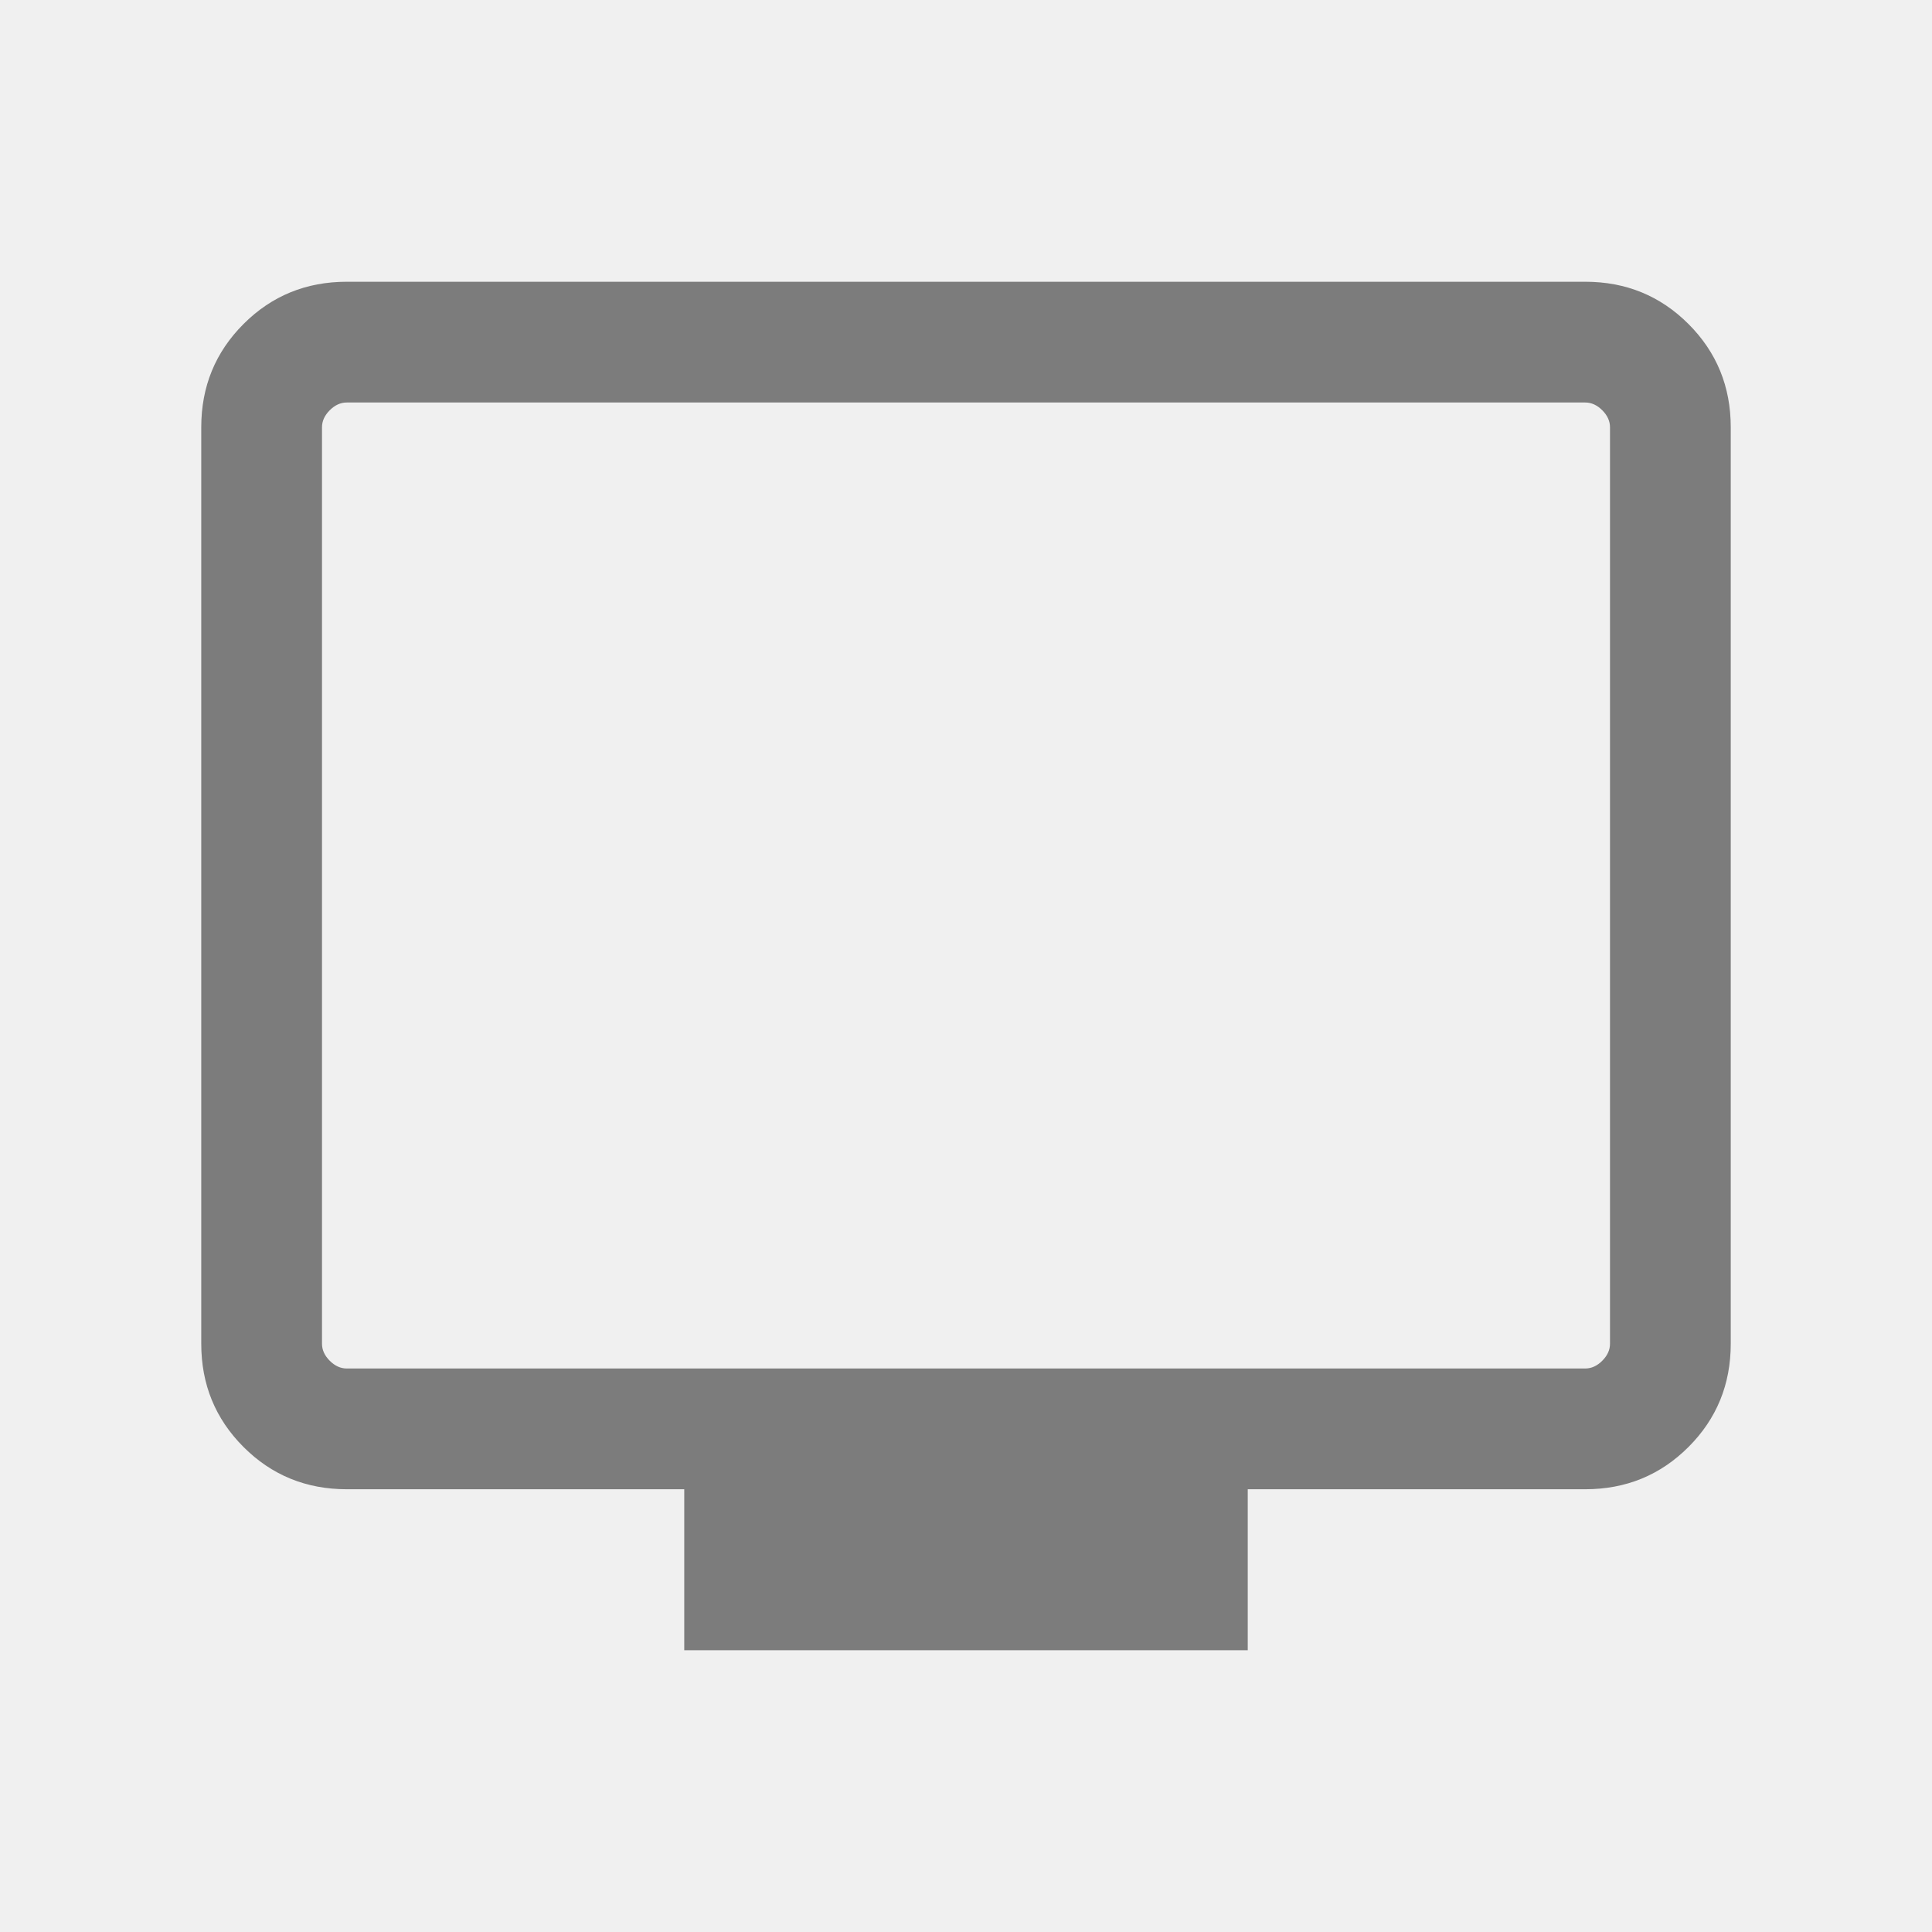
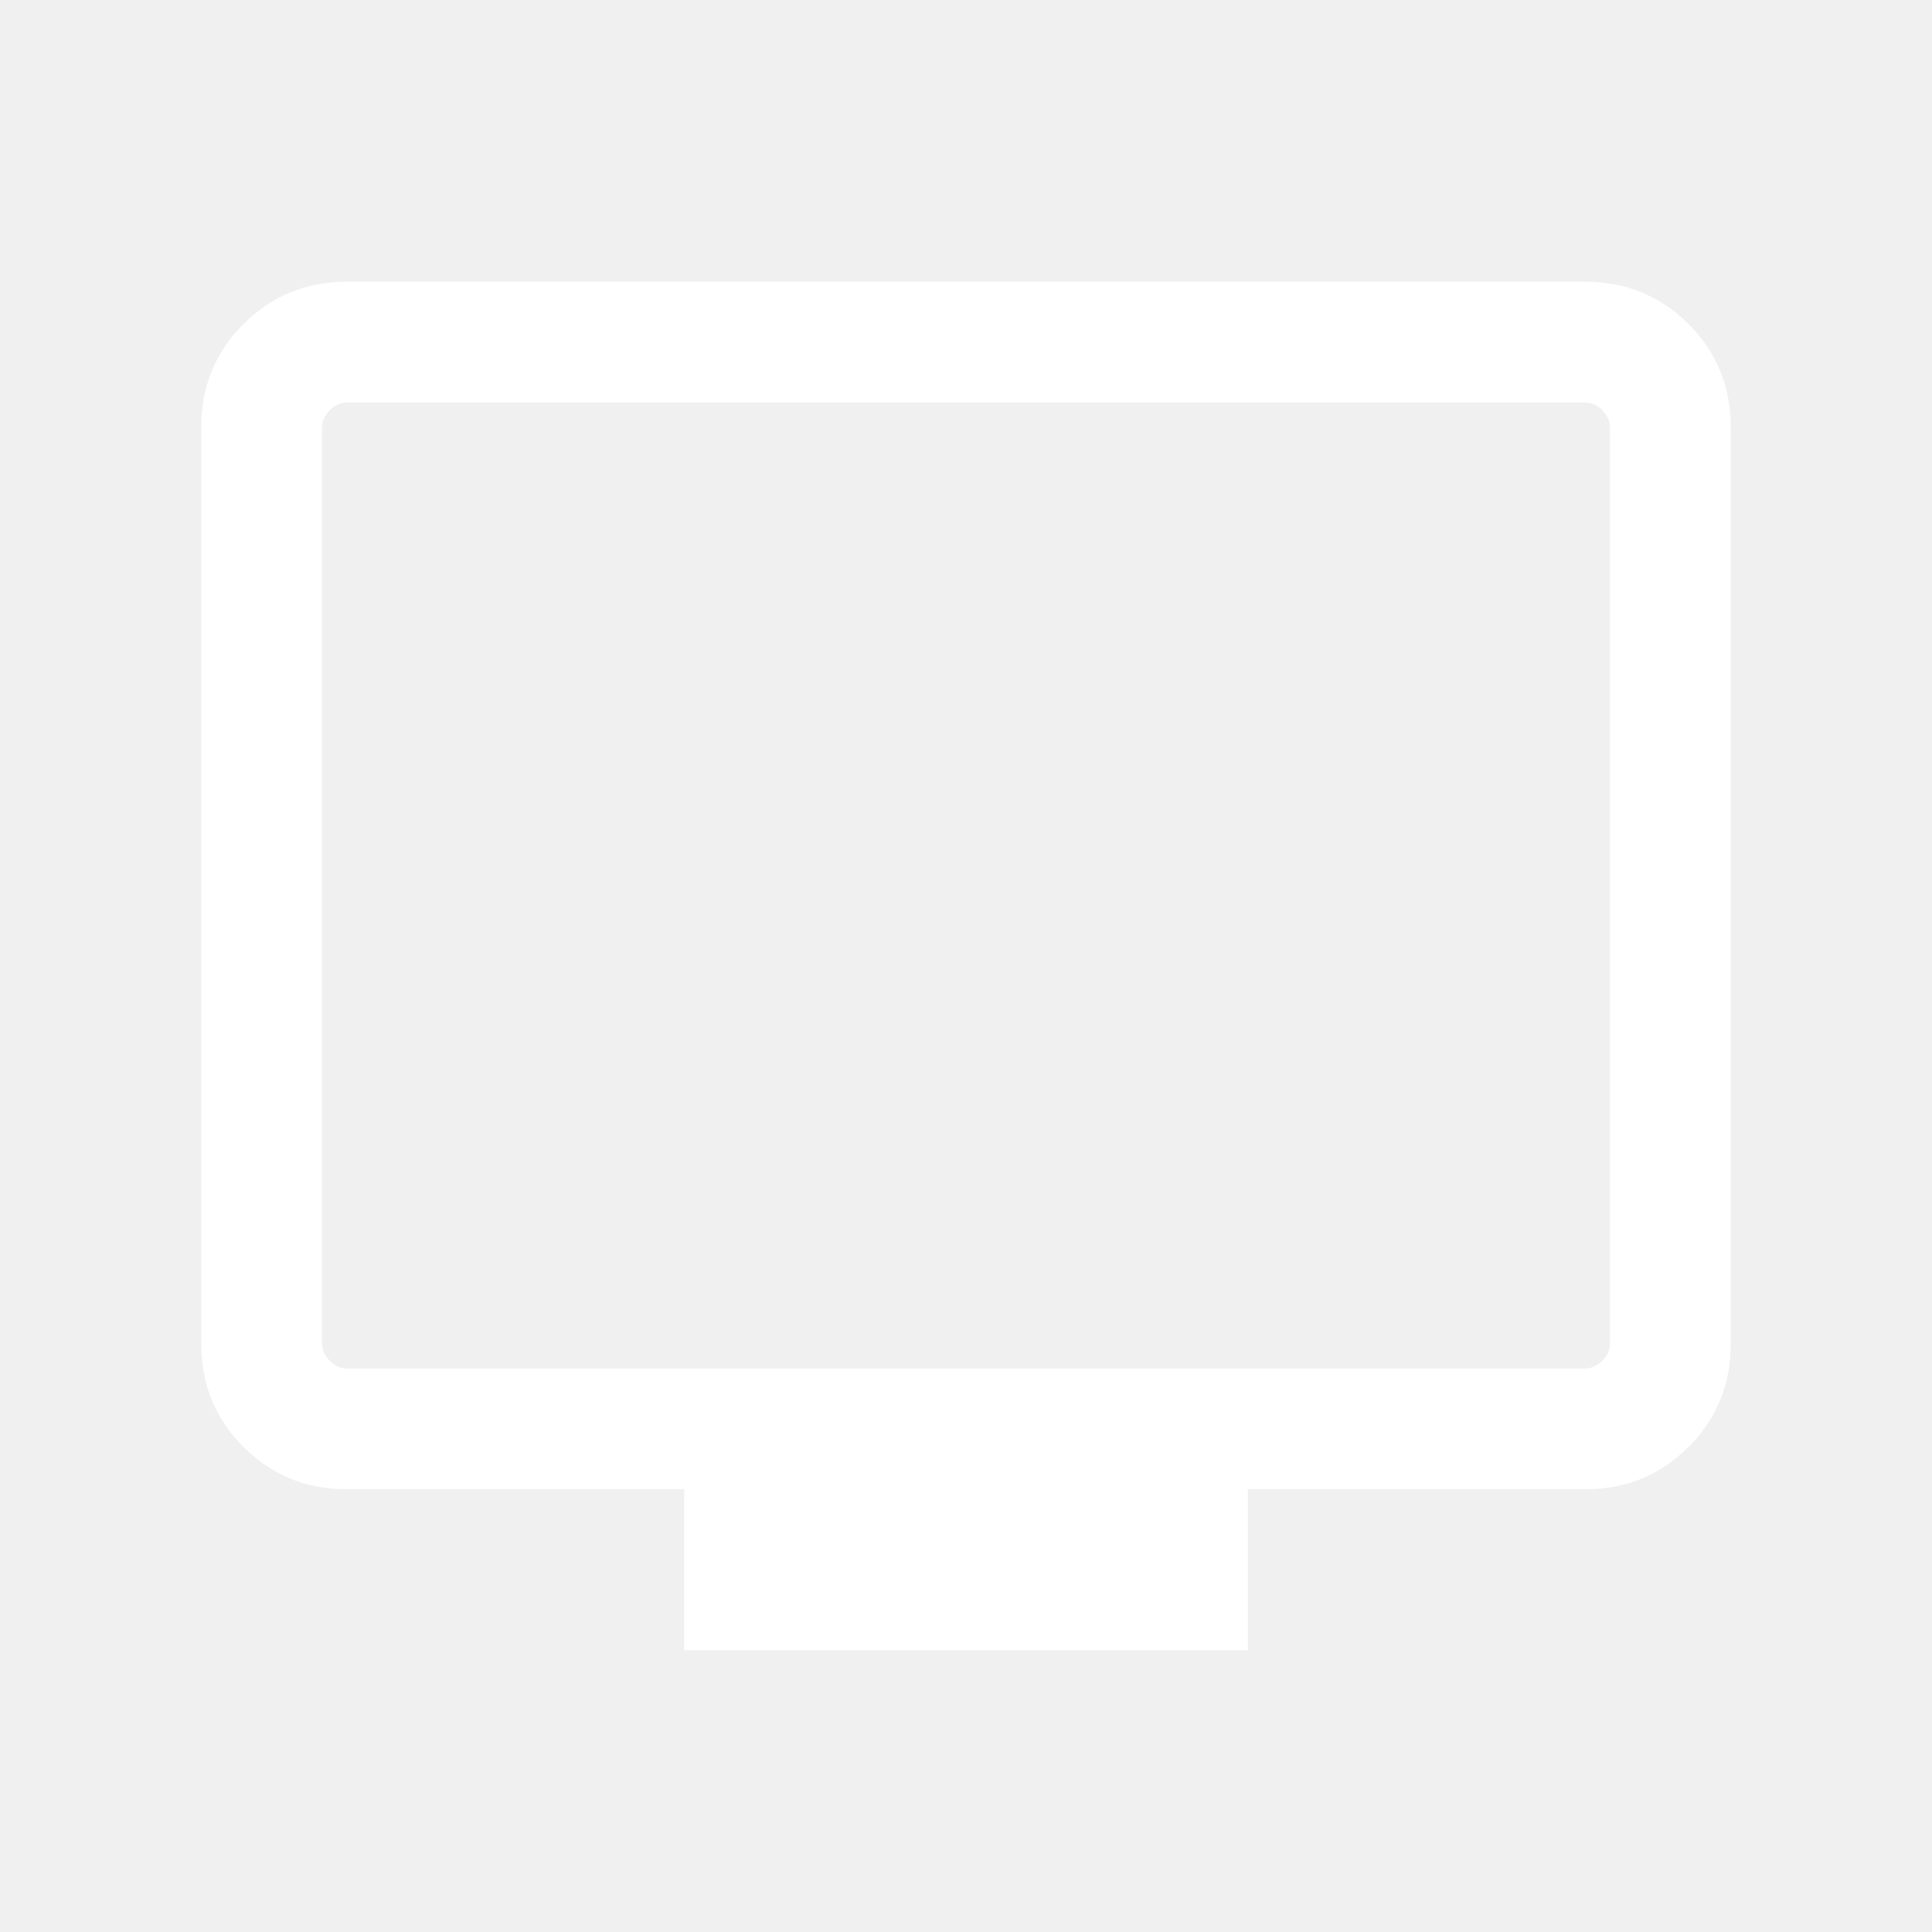
- <svg xmlns="http://www.w3.org/2000/svg" height="24px" viewBox="0 -960 960 960" width="24px" fill="#7c7c7c">
+ <svg xmlns="http://www.w3.org/2000/svg" height="24px" viewBox="0 -960 960 960" width="24px" fill="#ffffff">
  <path d="M340-140v-80H172.31Q142-220 121-241q-21-21-21-51.31v-455.38Q100-778 121-799q21-21 51.31-21h615.38Q818-820 839-799q21 21 21 51.31v455.38Q860-262 839-241q-21 21-51.31 21H620v80H340ZM172.31-280h615.38q4.62 0 8.46-3.85 3.85-3.84 3.85-8.46v-455.38q0-4.62-3.85-8.46-3.84-3.85-8.46-3.85H172.31q-4.62 0-8.46 3.85-3.85 3.84-3.85 8.46v455.38q0 4.62 3.85 8.46 3.84 3.85 8.46 3.85ZM160-280v-480 480Z" />
</svg>
